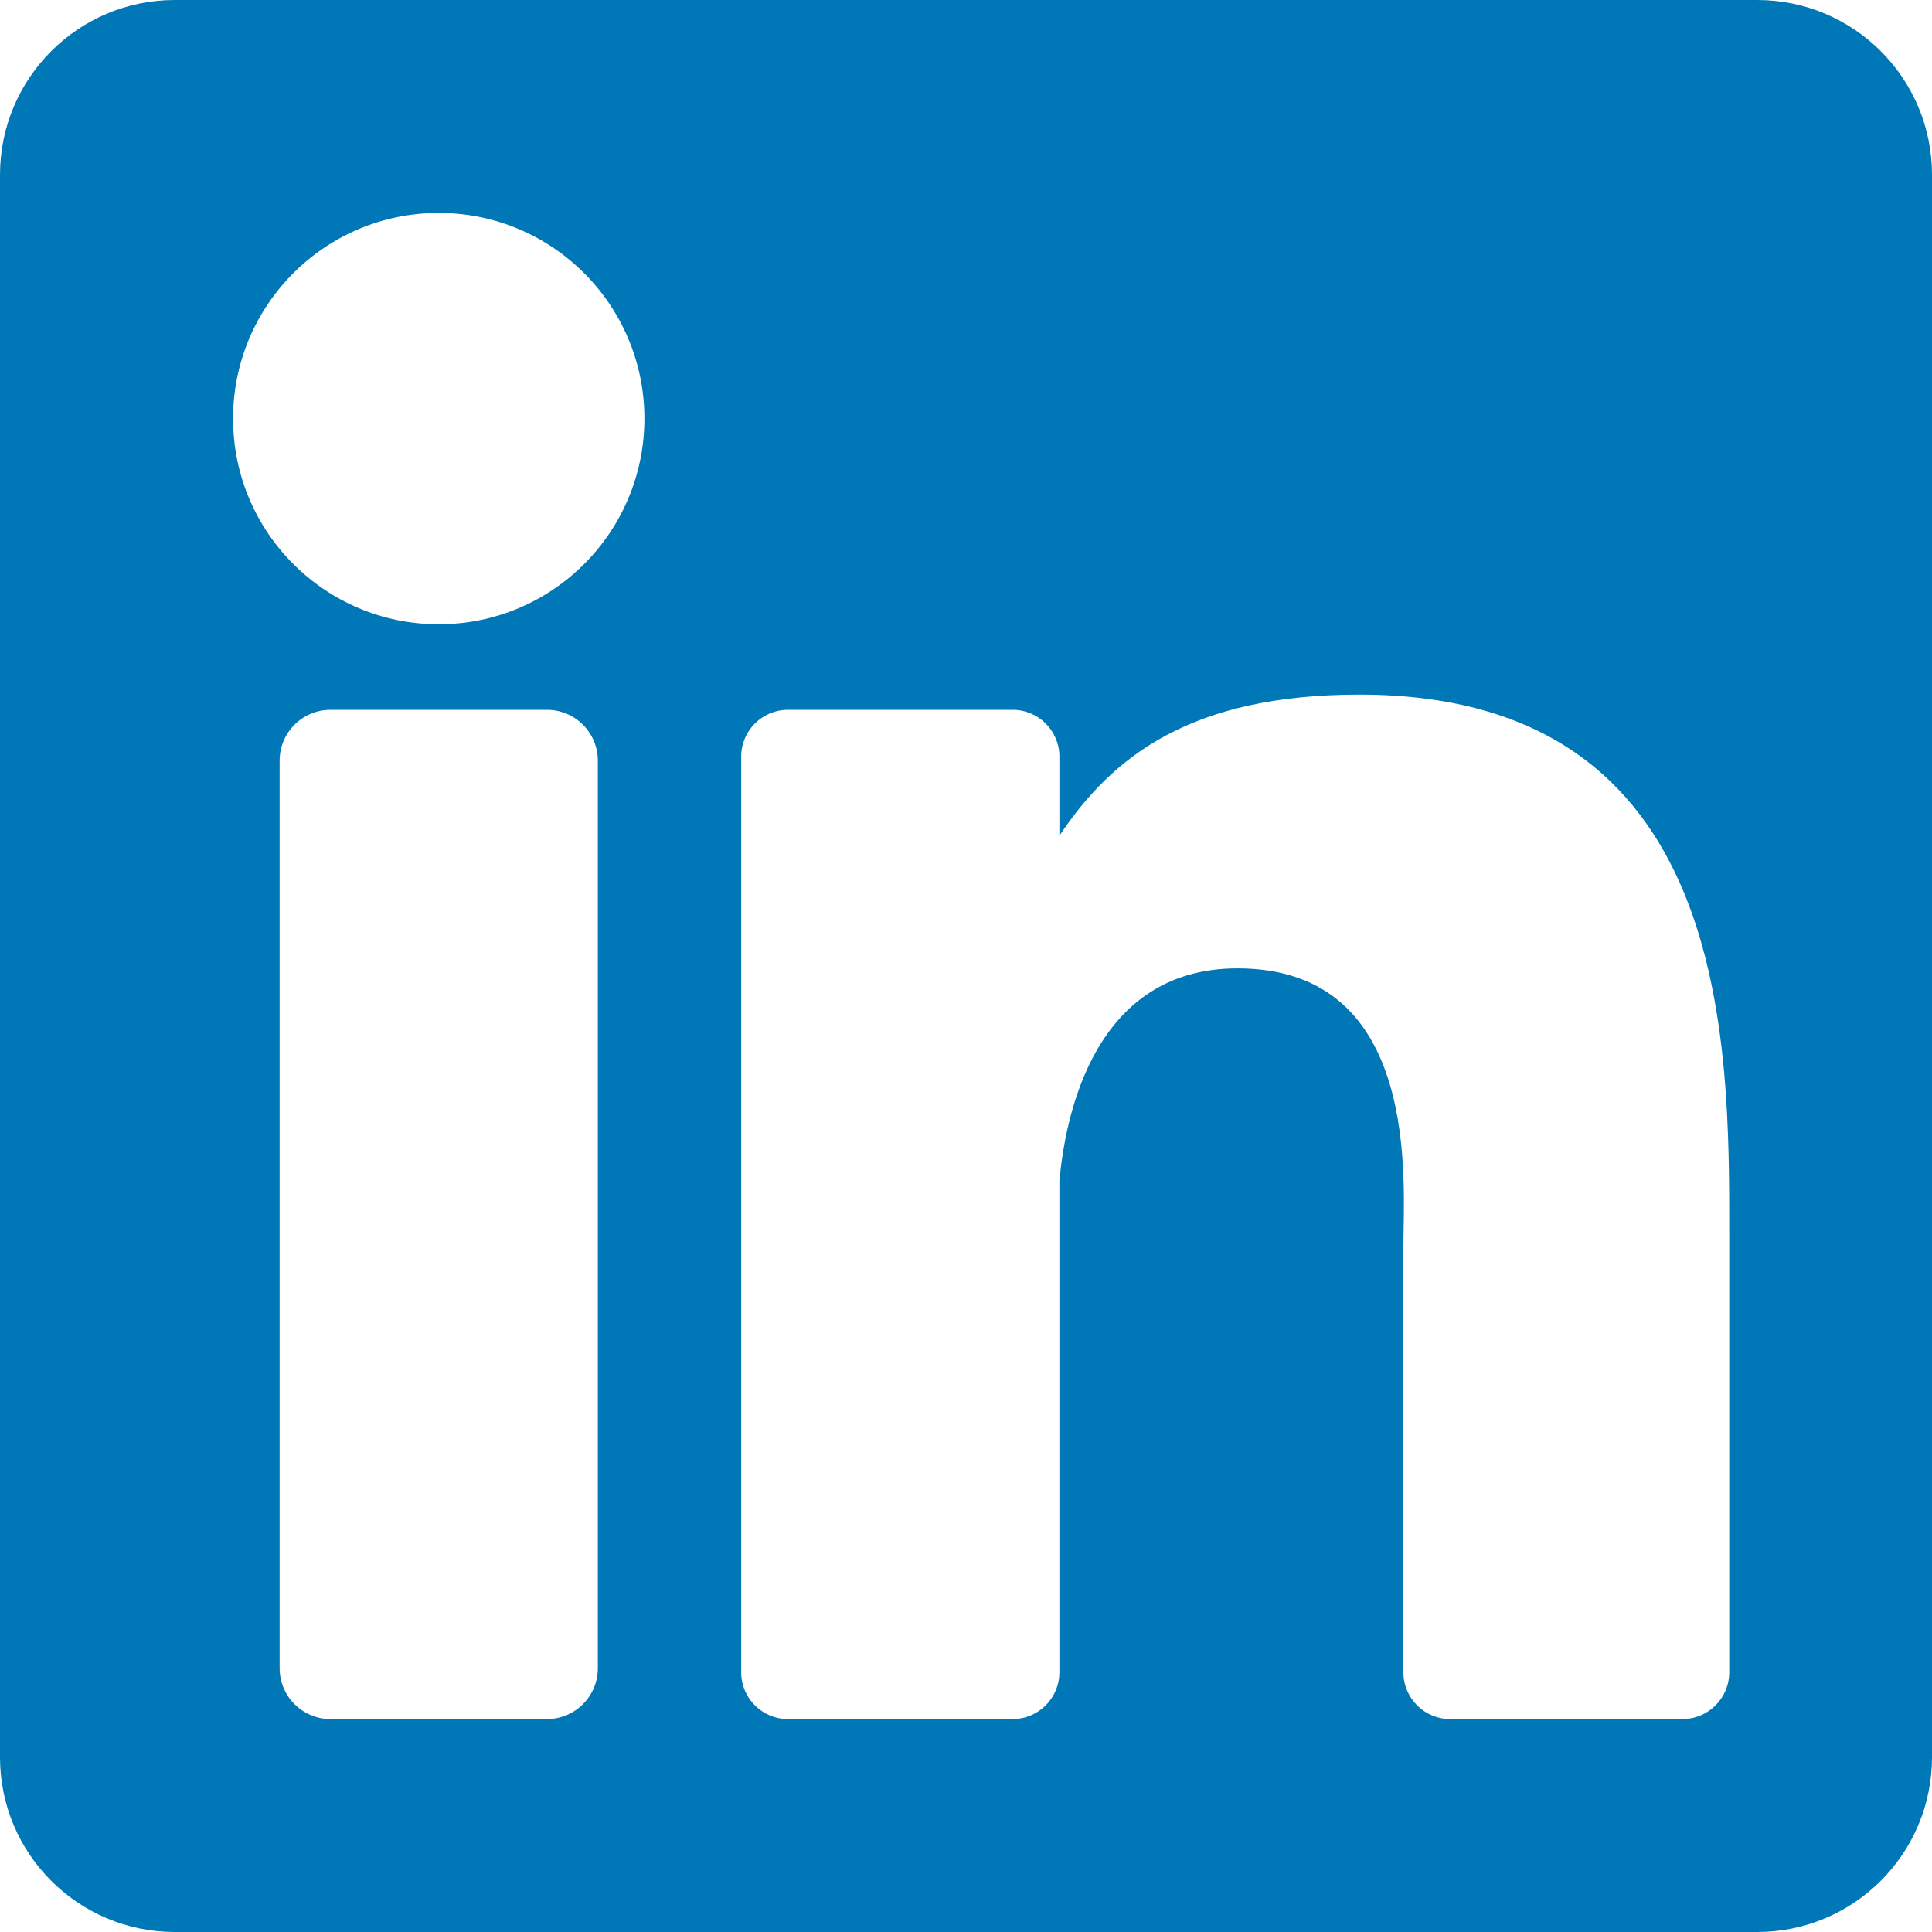
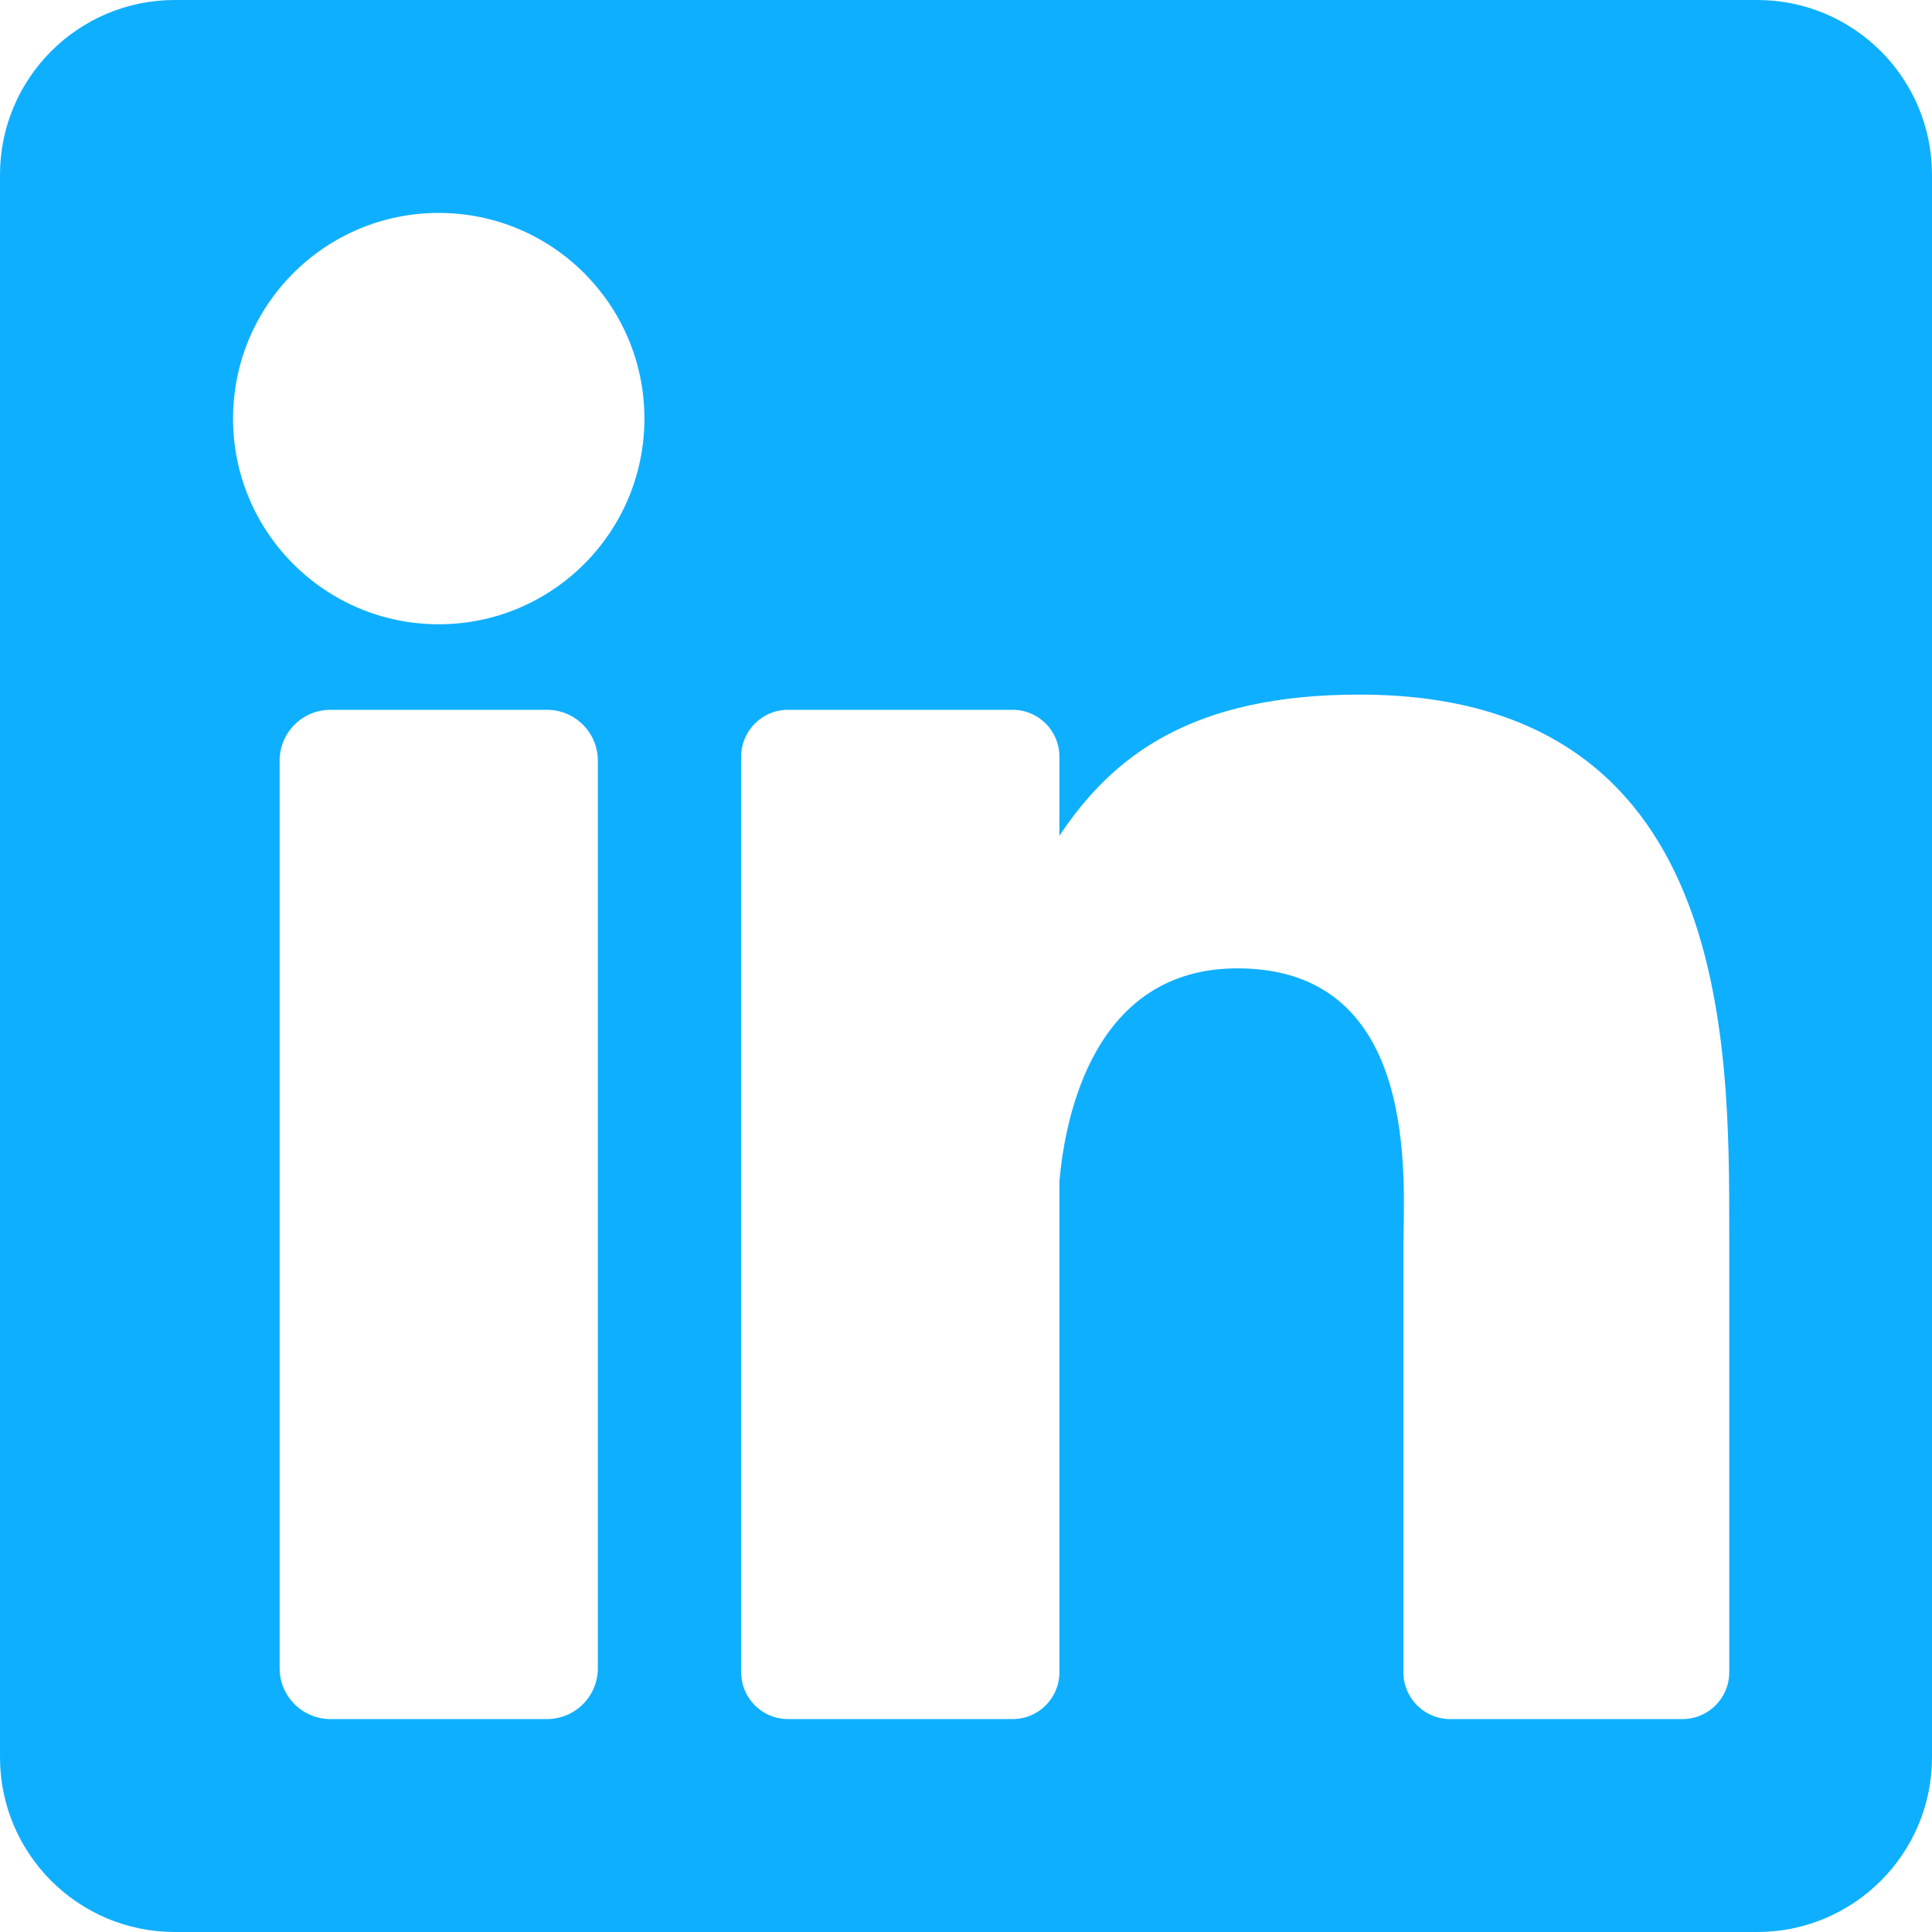
<svg xmlns="http://www.w3.org/2000/svg" height="800px" width="800px" version="1.1" id="Layer_1" viewBox="0 0 382 382" xml:space="preserve">
-   <path style="fill:#0077B7;" d="M347.445,0H34.555C15.471,0,0,15.471,0,34.555v312.889C0,366.529,15.471,382,34.555,382h312.889  C366.529,382,382,366.529,382,347.444V34.555C382,15.471,366.529,0,347.445,0z M118.207,329.844c0,5.554-4.502,10.056-10.056,10.056  H65.345c-5.554,0-10.056-4.502-10.056-10.056V150.403c0-5.554,4.502-10.056,10.056-10.056h42.806  c5.554,0,10.056,4.502,10.056,10.056V329.844z M86.748,123.432c-22.459,0-40.666-18.207-40.666-40.666S64.289,42.1,86.748,42.1  s40.666,18.207,40.666,40.666S109.208,123.432,86.748,123.432z M341.91,330.654c0,5.106-4.14,9.246-9.246,9.246H286.73  c-5.106,0-9.246-4.14-9.246-9.246v-84.168c0-12.556,3.683-55.021-32.813-55.021c-28.309,0-34.051,29.066-35.204,42.11v97.079  c0,5.106-4.139,9.246-9.246,9.246h-44.426c-5.106,0-9.246-4.14-9.246-9.246V149.593c0-5.106,4.14-9.246,9.246-9.246h44.426  c5.106,0,9.246,4.14,9.246,9.246v15.655c10.497-15.753,26.097-27.912,59.312-27.912c73.552,0,73.131,68.716,73.131,106.472  L341.91,330.654L341.91,330.654z" />
+   <path style="fill:#0FAFFF;" d="M347.445,0H34.555C15.471,0,0,15.471,0,34.555v312.889C0,366.529,15.471,382,34.555,382h312.889  C366.529,382,382,366.529,382,347.444V34.555C382,15.471,366.529,0,347.445,0z M118.207,329.844c0,5.554-4.502,10.056-10.056,10.056  H65.345c-5.554,0-10.056-4.502-10.056-10.056V150.403c0-5.554,4.502-10.056,10.056-10.056h42.806  c5.554,0,10.056,4.502,10.056,10.056V329.844z M86.748,123.432c-22.459,0-40.666-18.207-40.666-40.666S64.289,42.1,86.748,42.1  s40.666,18.207,40.666,40.666S109.208,123.432,86.748,123.432z M341.91,330.654c0,5.106-4.14,9.246-9.246,9.246H286.73  c-5.106,0-9.246-4.14-9.246-9.246v-84.168c0-12.556,3.683-55.021-32.813-55.021c-28.309,0-34.051,29.066-35.204,42.11v97.079  c0,5.106-4.139,9.246-9.246,9.246h-44.426c-5.106,0-9.246-4.14-9.246-9.246V149.593c0-5.106,4.14-9.246,9.246-9.246h44.426  c5.106,0,9.246,4.14,9.246,9.246v15.655c10.497-15.753,26.097-27.912,59.312-27.912c73.552,0,73.131,68.716,73.131,106.472  L341.91,330.654L341.91,330.654z" />
</svg>
